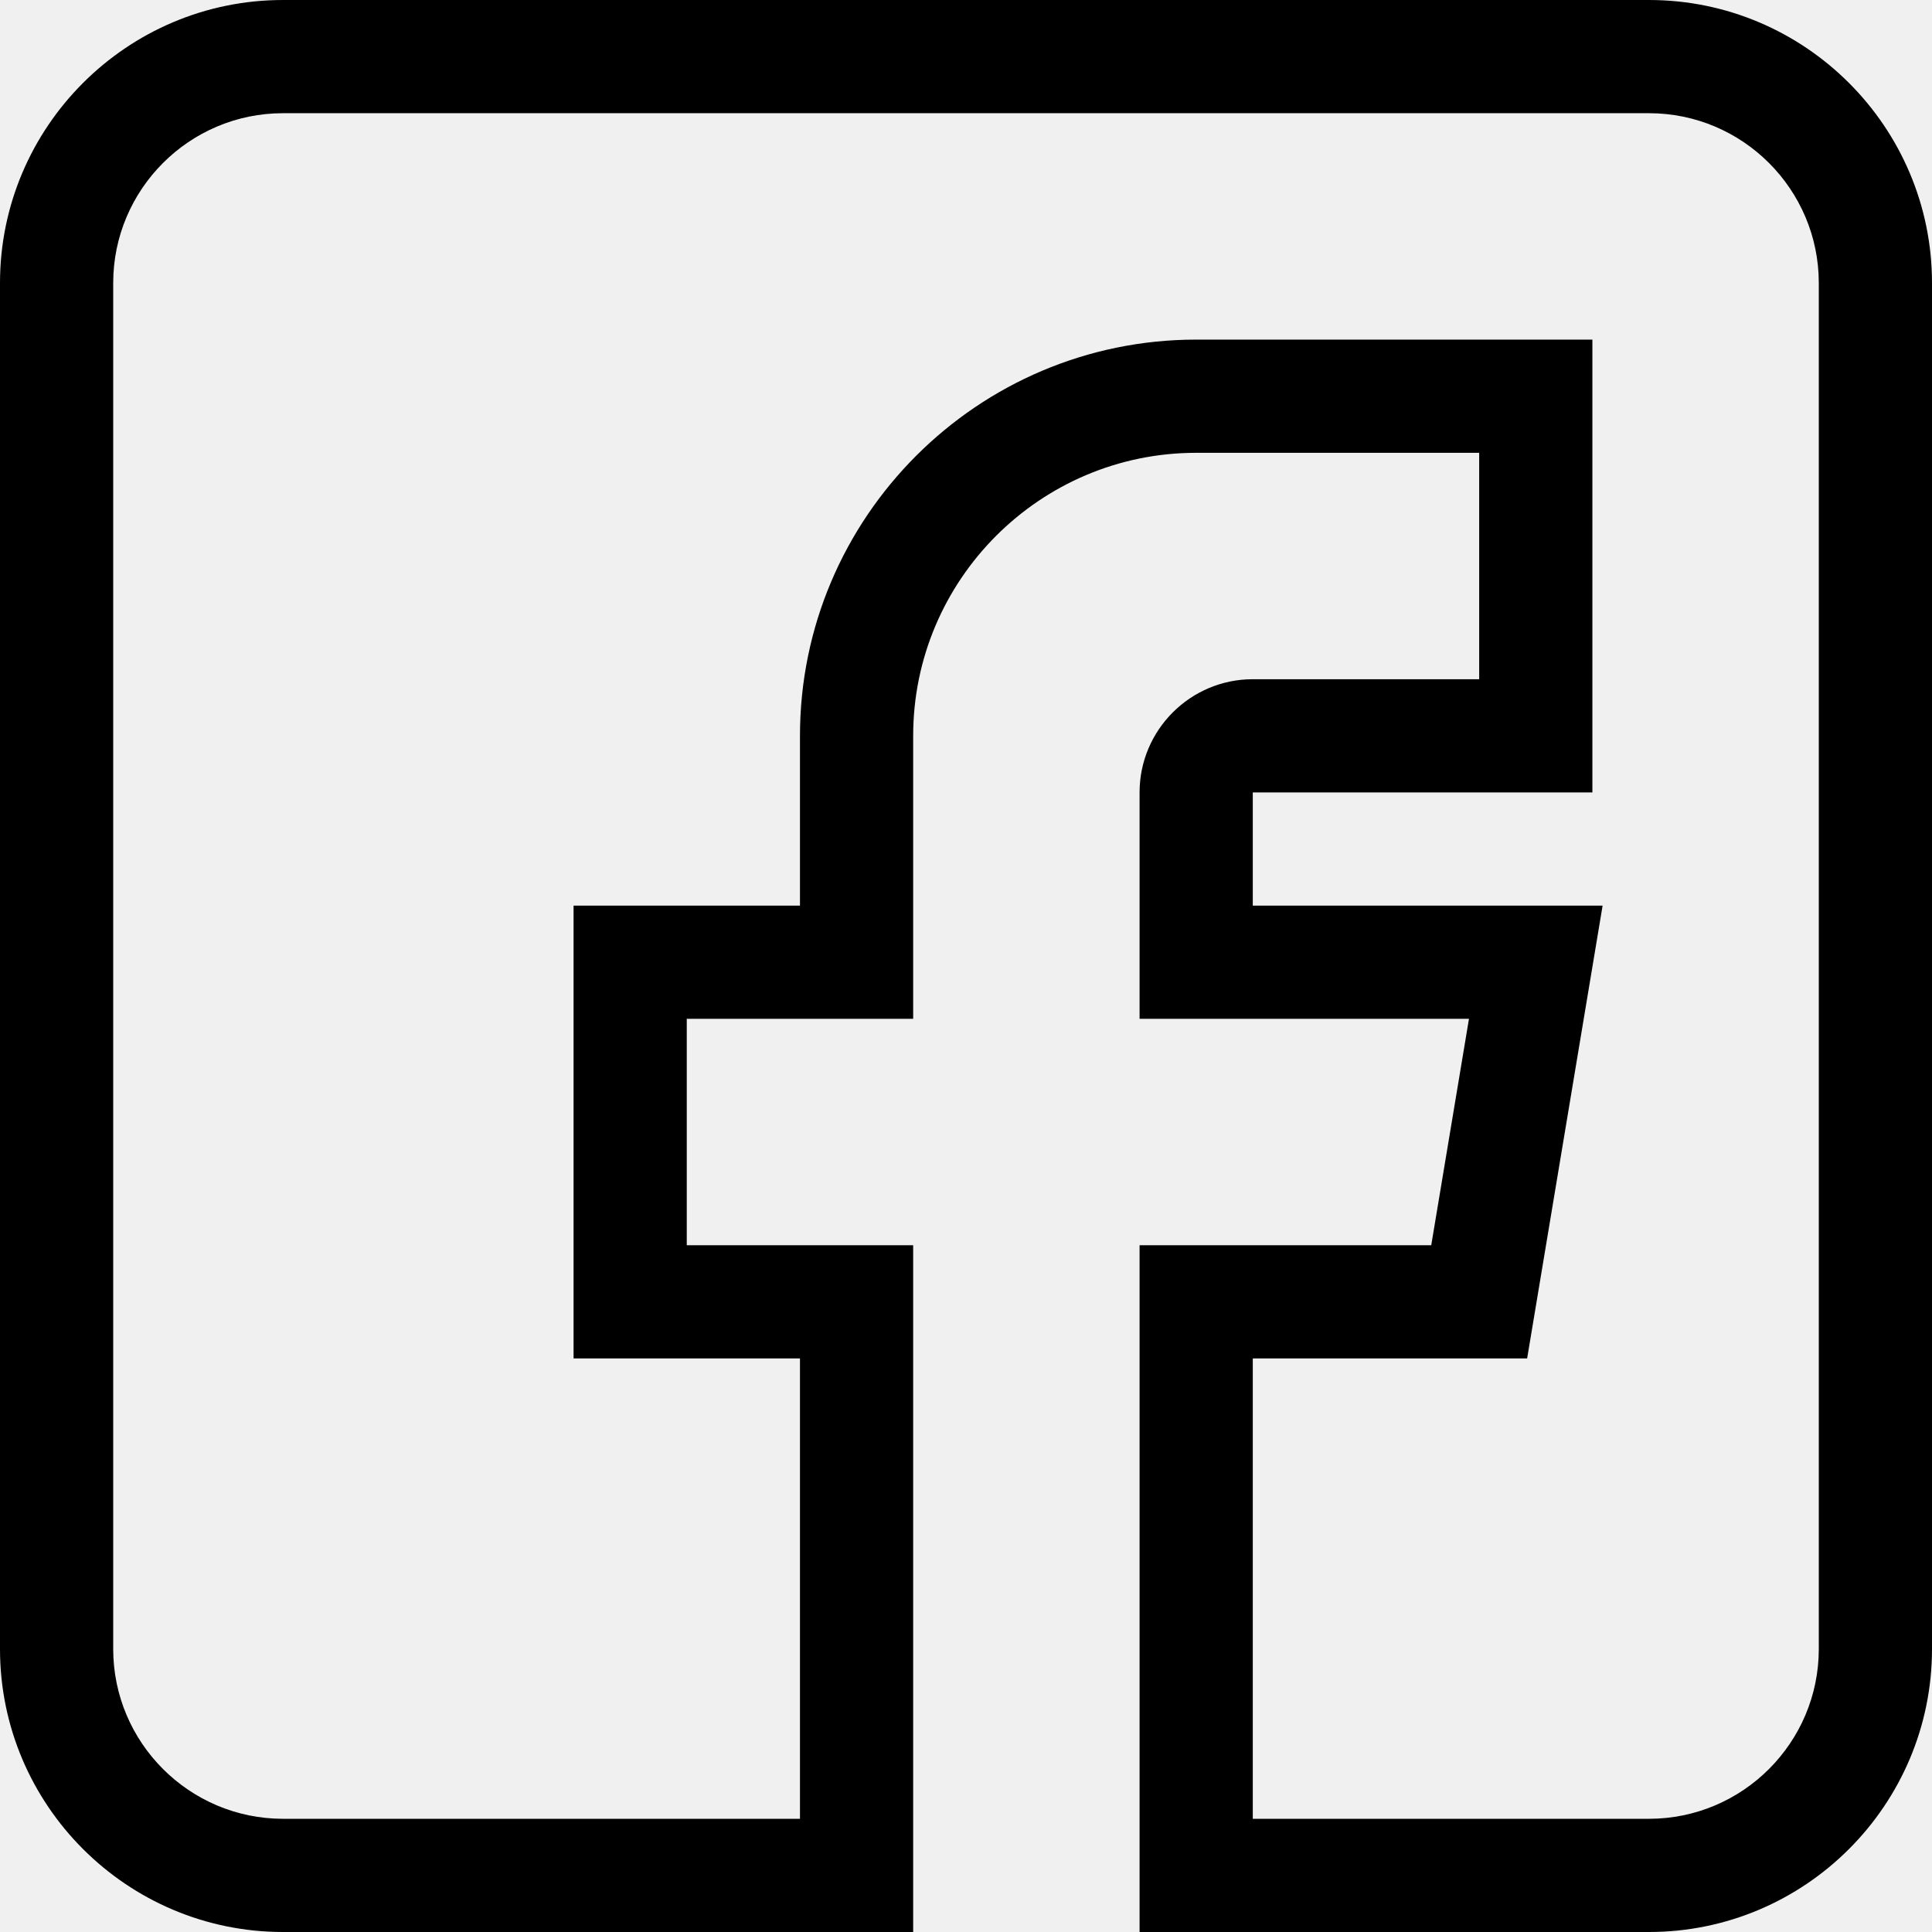
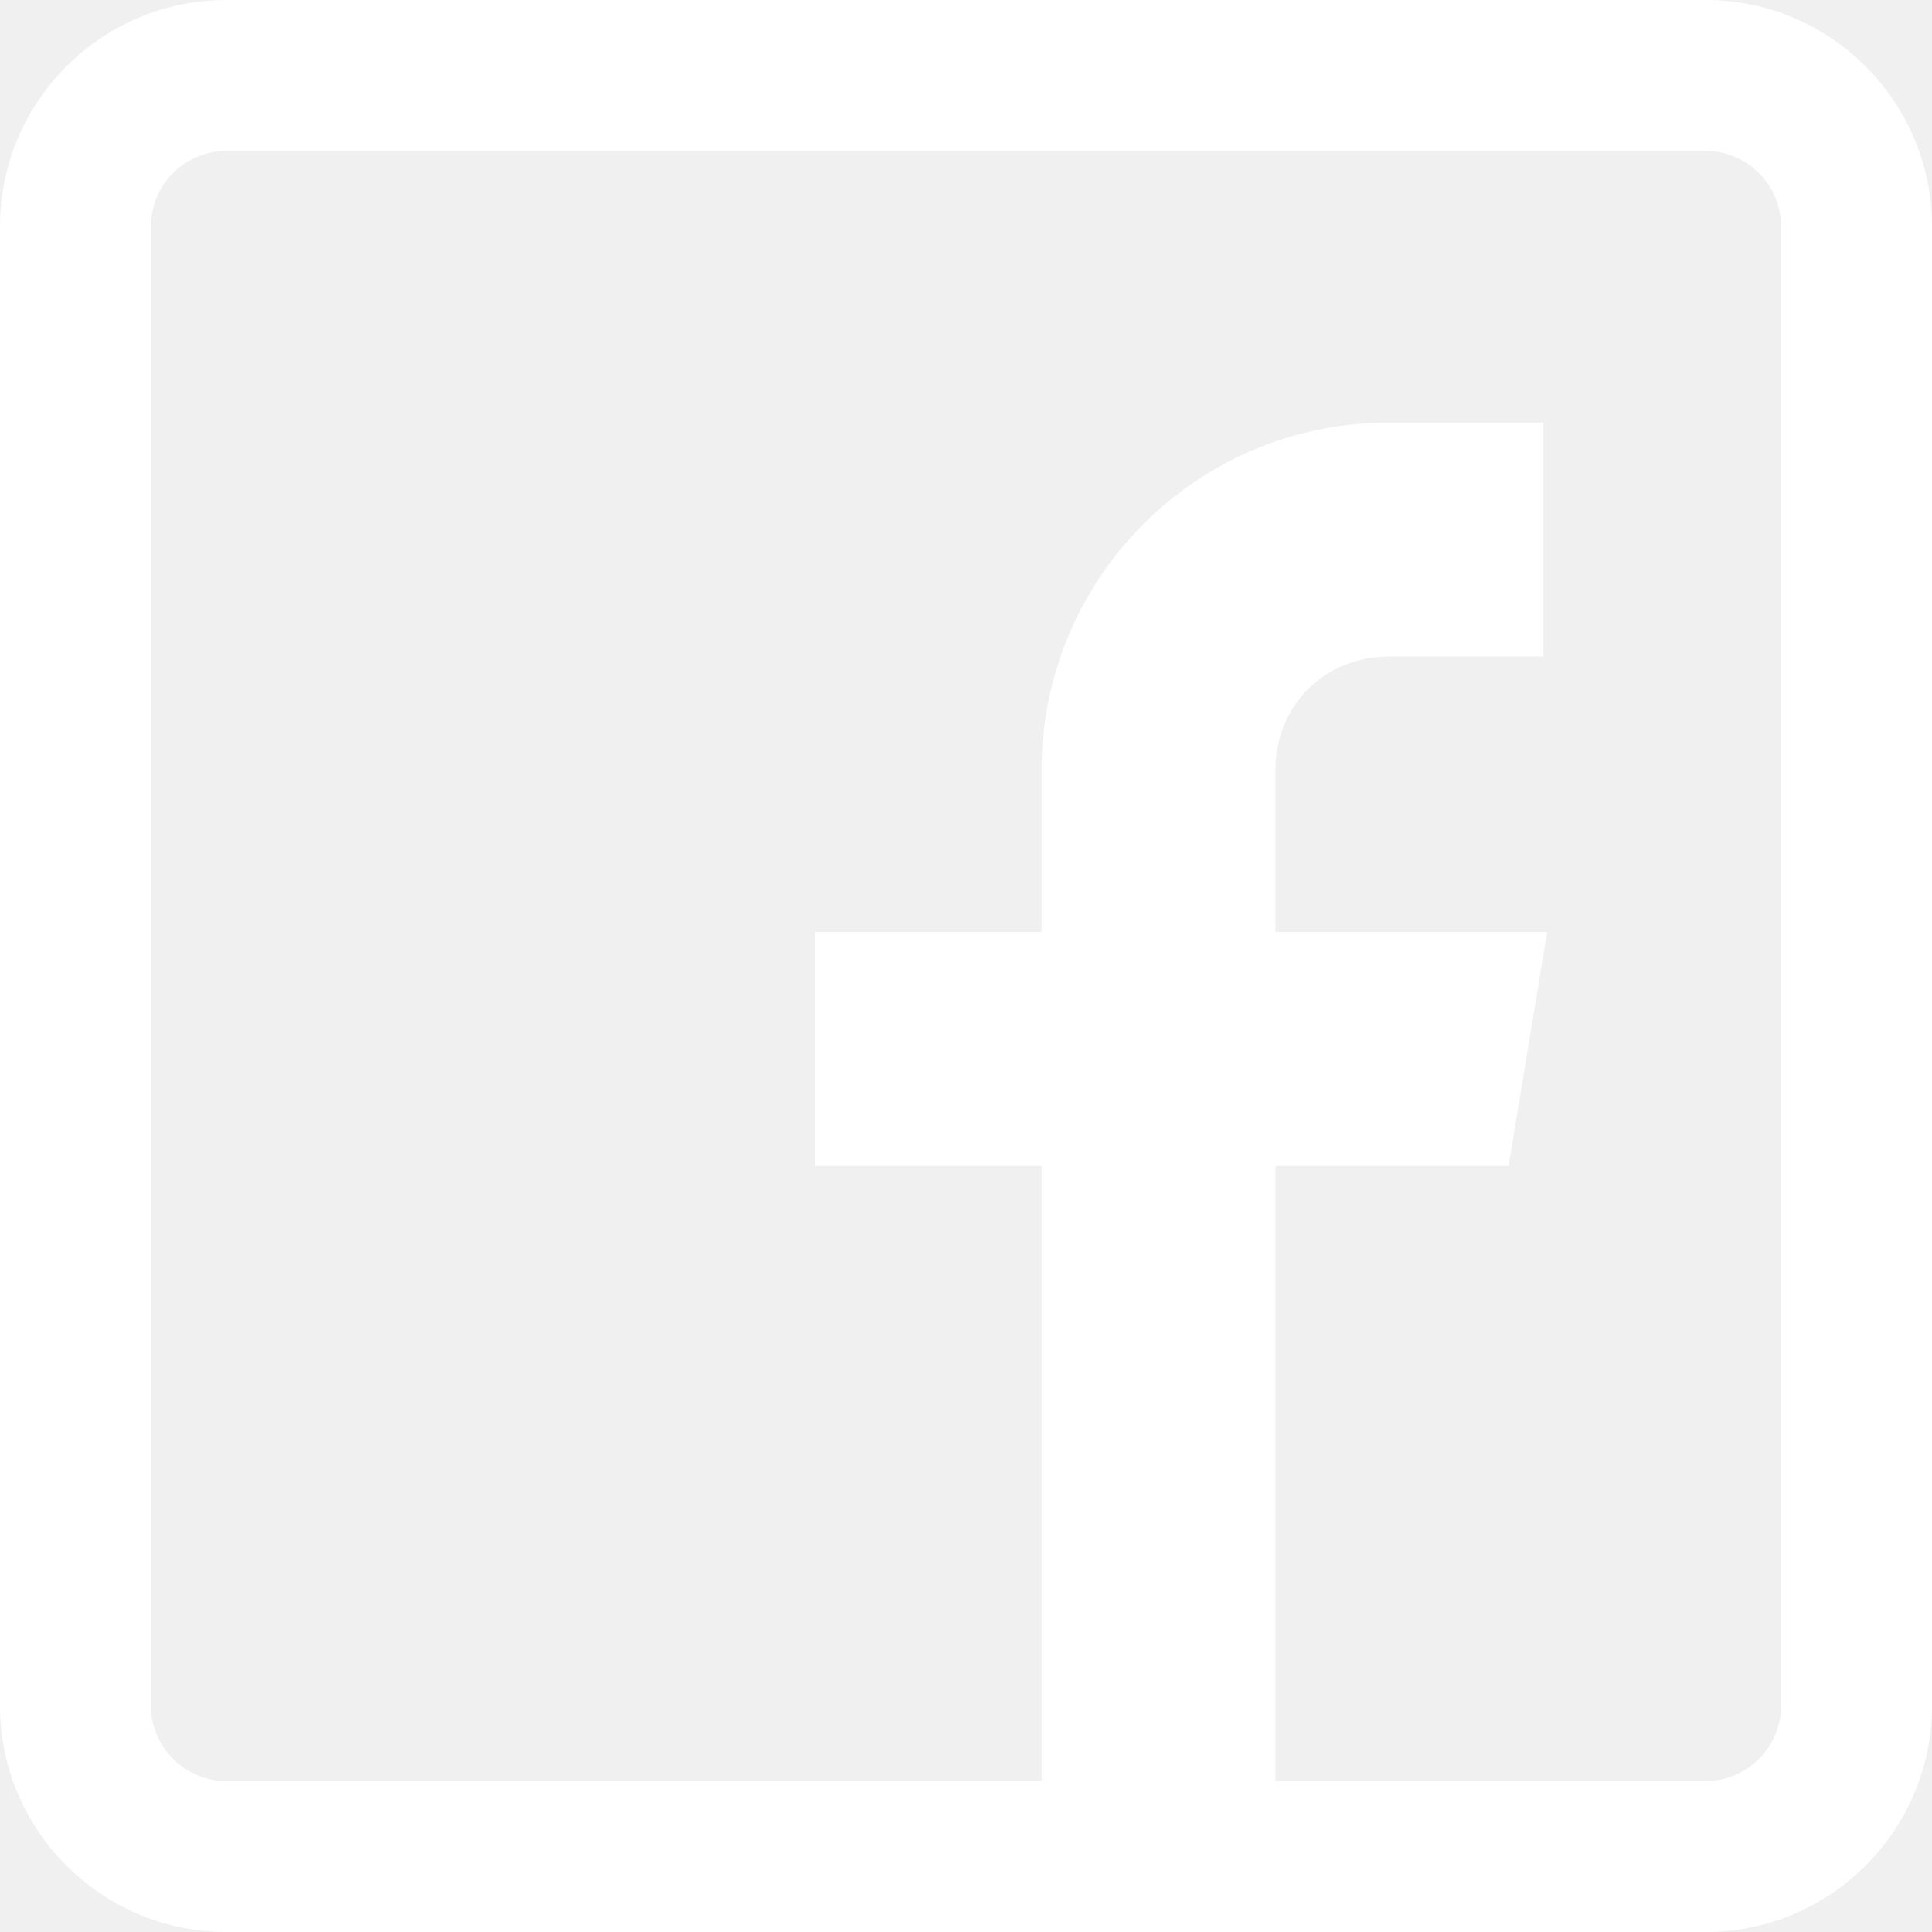
- <svg xmlns="http://www.w3.org/2000/svg" viewBox="0 0 512 512">
-   <path d="m75 512h167v-182h-60v-60h60v-75c0-41.355 33.645-75 75-75h75v60h-60c-16.543 0-30 13.457-30 30v60h87.293l-10 60h-77.293v182h135c41.355 0 75-33.645 75-75v-362c0-41.355-33.645-75-75-75h-362c-41.355 0-75 33.645-75 75v362c0 41.355 33.645 75 75 75zm-45-437c0-24.812 20.188-45 45-45h362c24.812 0 45 20.188 45 45v362c0 24.812-20.188 45-45 45h-105v-122h72.707l20-120h-92.707v-30h90v-120h-105c-57.898 0-105 47.102-105 105v45h-60v120h60v122h-137c-24.812 0-45-20.188-45-45zm0 0" />
+ <svg xmlns="http://www.w3.org/2000/svg" version="1.1" width="512" height="512" x="0" y="0" viewBox="0 0 512 512" style="enable-background:new 0 0 512 512" xml:space="preserve" class="">
+   <g>
+     <g>
+       <g>
+         <path d="M452,0H60C26.916,0,0,26.916,0,60v392c0,33.084,26.916,60,60,60h392c33.084,0,60-26.916,60-60V60    C512,26.916,485.084,0,452,0z M472,452c0,11.028-8.972,20-20,20H338V309h61.79L410,247h-72v-43c0-16.975,13.025-30,30-30h41v-62    h-41c-50.923,0-91.978,41.25-91.978,92.174V247H216v62h60.022v163H60c-11.028,0-20-8.972-20-20V60c0-11.028,8.972-20,20-20h392    c11.028,0,20,8.972,20,20V452z" fill="#ffffff" data-original="#000000" style="" class="" />
+       </g>
+     </g>
+     <g>
+ </g>
+     <g>
+ </g>
+     <g>
+ </g>
+     <g>
+ </g>
+     <g>
+ </g>
+     <g>
+ </g>
+     <g>
+ </g>
+     <g>
+ </g>
+     <g>
+ </g>
+     <g>
+ </g>
+     <g>
+ </g>
+     <g>
+ </g>
+     <g>
+ </g>
+     <g>
+ </g>
+     <g>
+ </g>
+   </g>
</svg>
